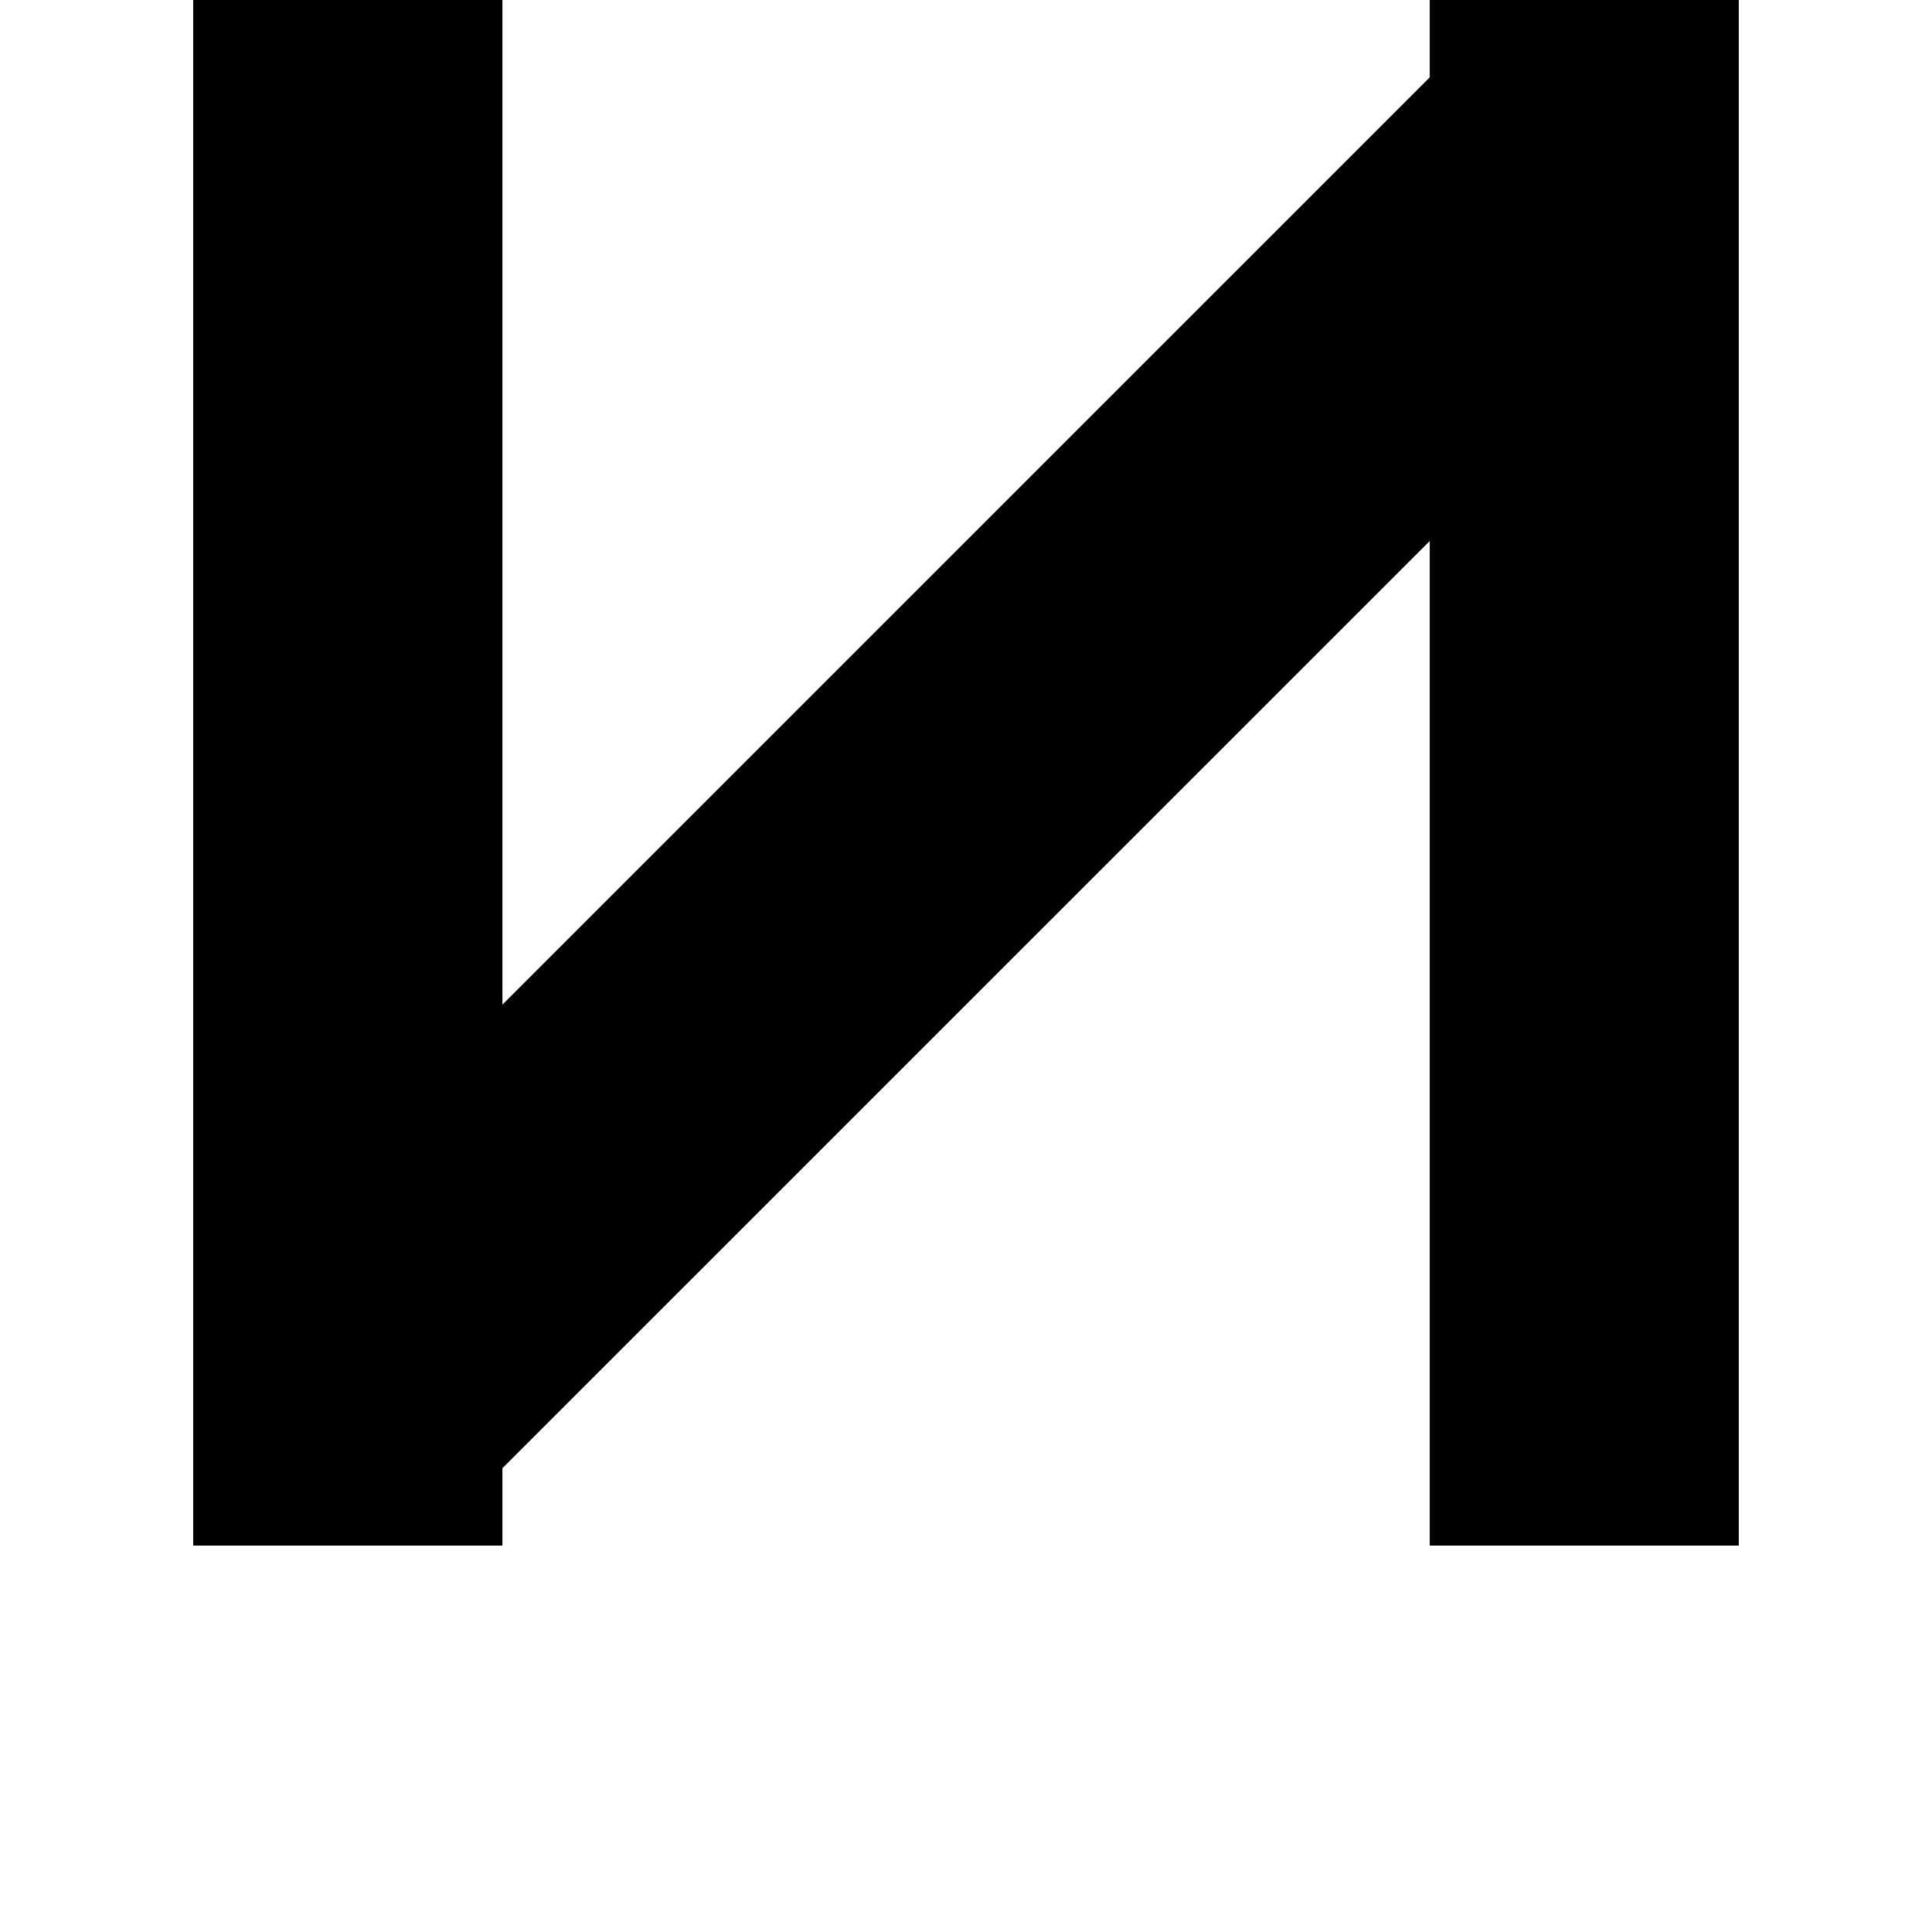
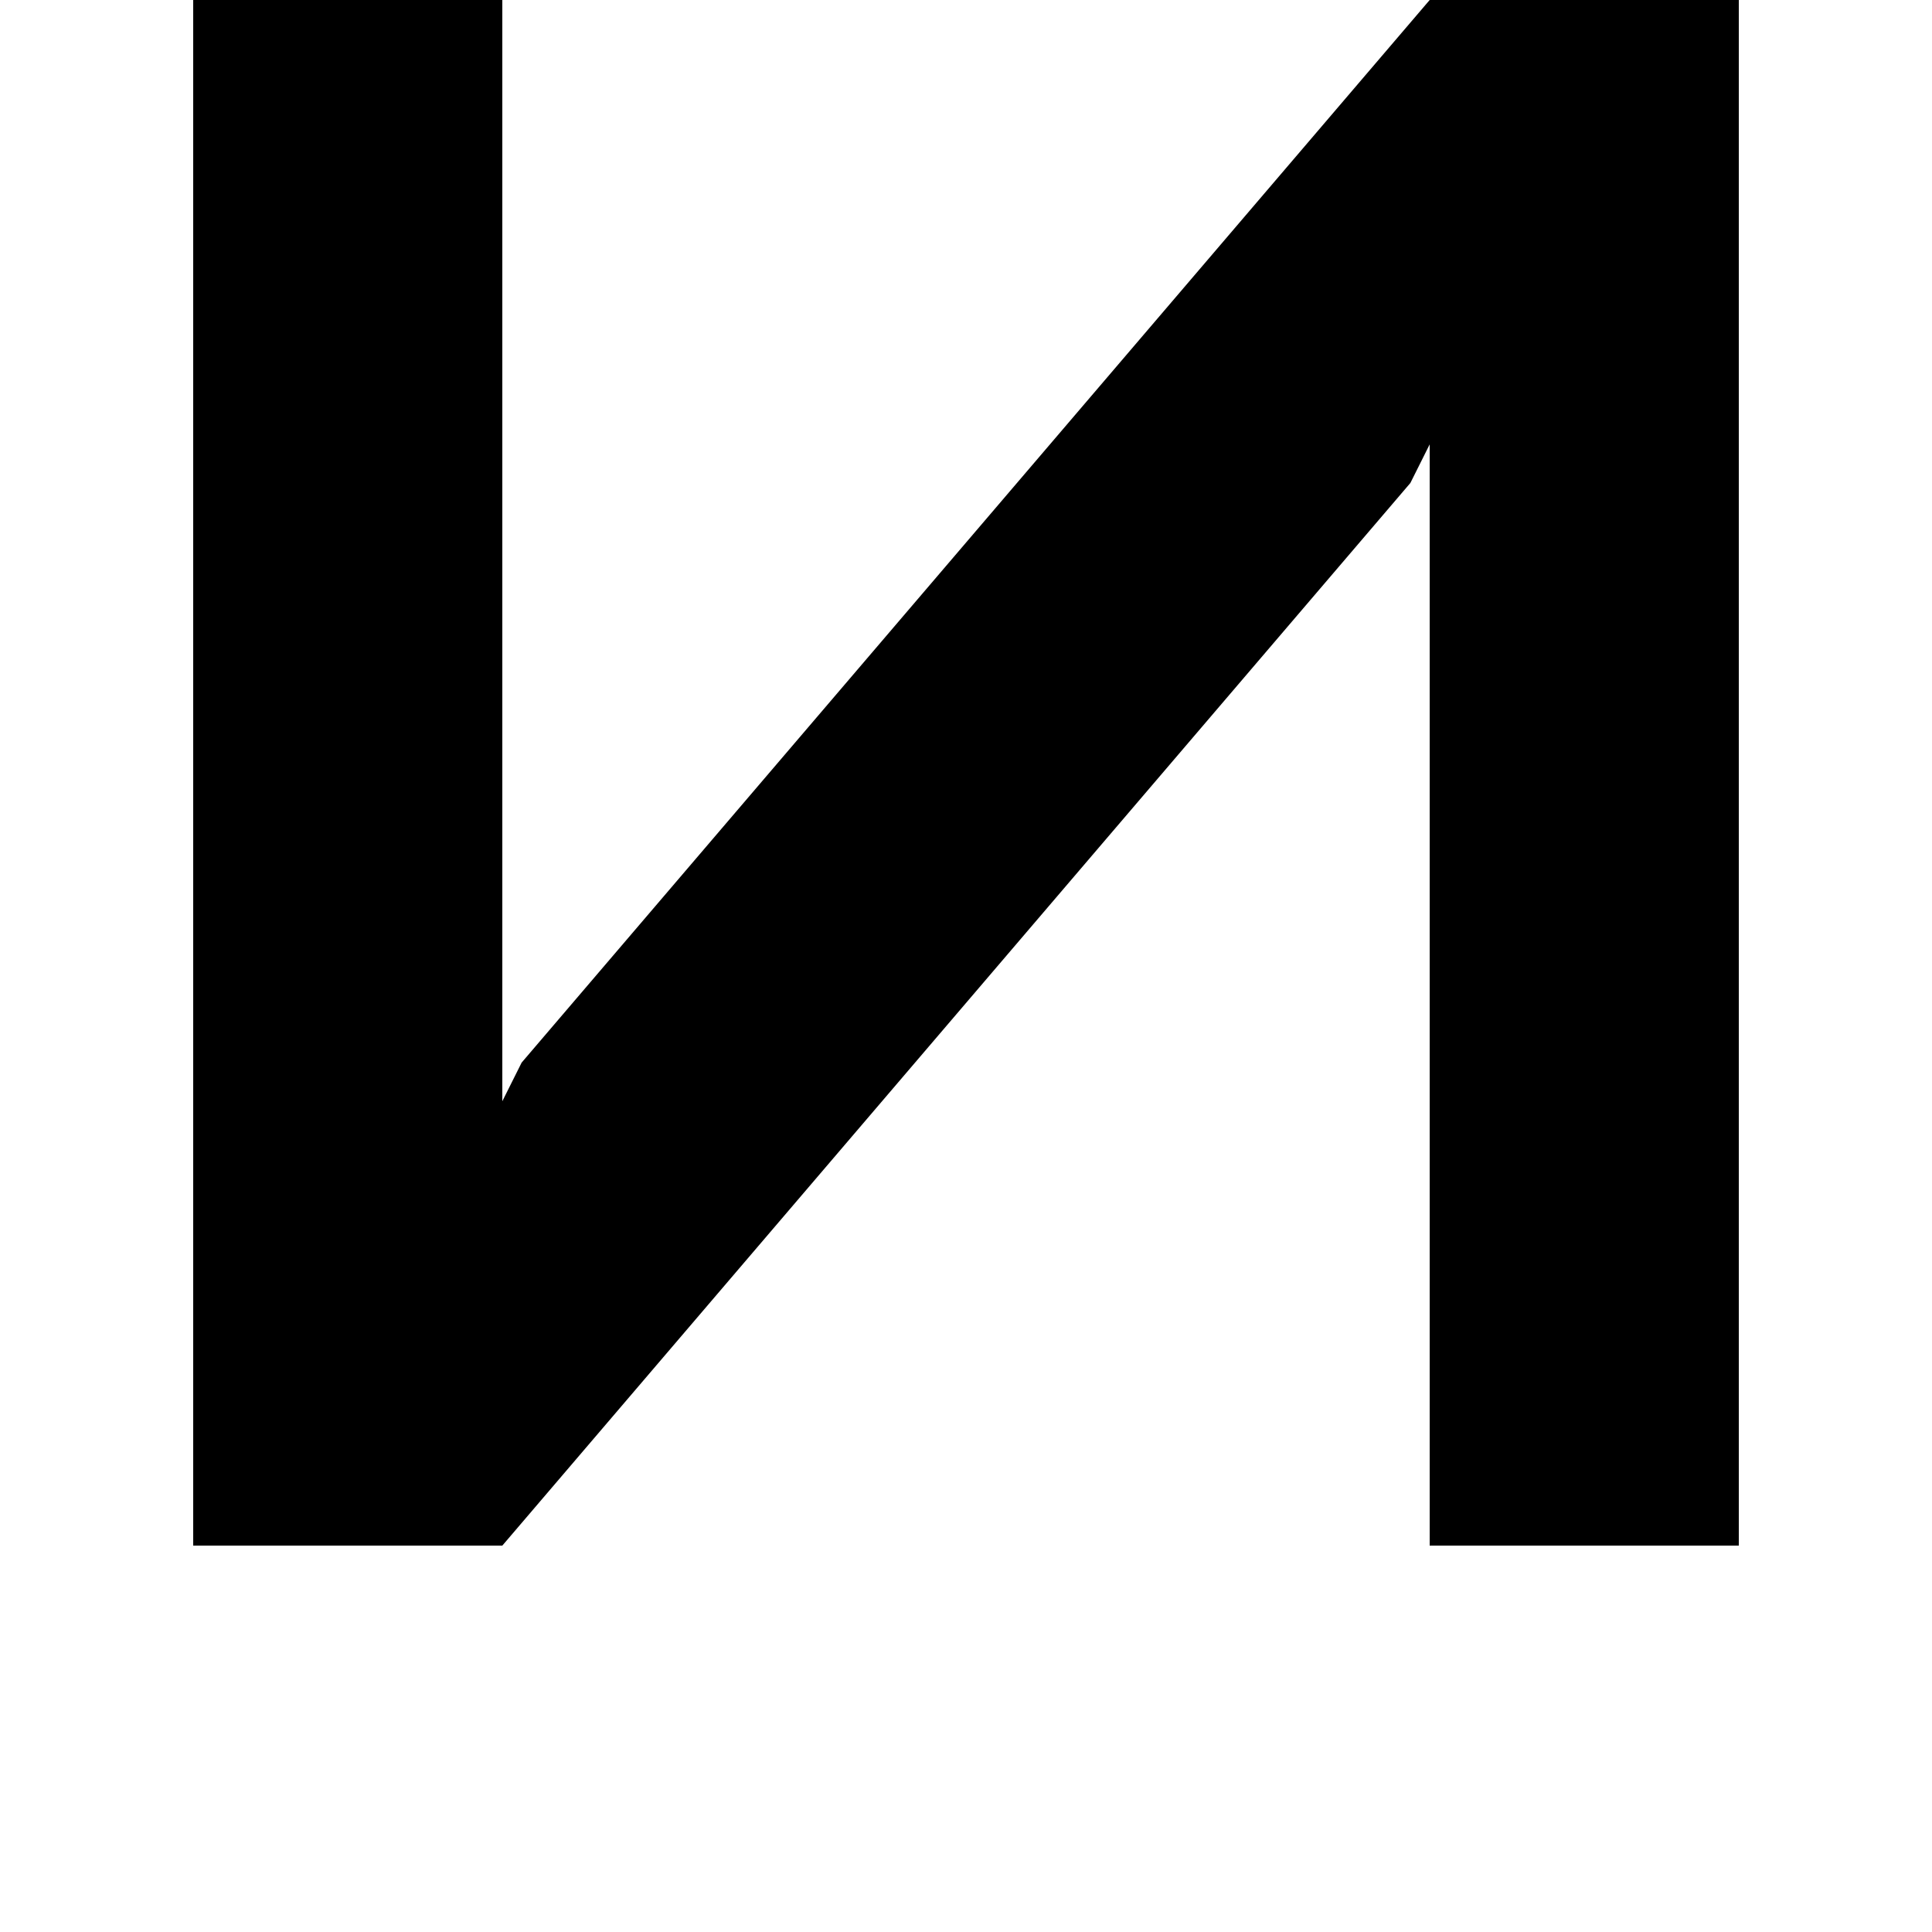
<svg xmlns="http://www.w3.org/2000/svg" width="1000" height="1000" viewBox="0 0 264.583 264.583" version="1.1" id="svg1238">
  <defs id="defs1232" />
  <g id="layer1" transform="translate(0,-32.41665)">
-     <path id="path3314" style="fill:#000000;fill-opacity:1;fill-rule:evenodd;stroke:none;stroke-width:0.282" d="M 26.458,244.083 H 68.803 V 233.485 L 195.799,106.507 V 244.083 H 238.125 V 32.417 H 195.799 V 43.008 L 68.803,169.999 V 32.417 H 26.458 Z" />
+     <path id="path322" style="color:#000000;font-style:normal;font-variant:normal;font-weight:normal;font-stretch:normal;font-size:medium;line-height:normal;font-family:sans-serif;font-variant-ligatures:normal;font-variant-position:normal;font-variant-caps:normal;font-variant-numeric:normal;font-variant-alternates:normal;font-variant-east-asian:normal;font-feature-settings:normal;font-variation-settings:normal;text-indent:0;text-align:start;text-decoration:none;text-decoration-line:none;text-decoration-style:solid;text-decoration-color:#000000;letter-spacing:normal;word-spacing:normal;text-transform:none;writing-mode:lr-tb;direction:ltr;text-orientation:mixed;dominant-baseline:auto;baseline-shift:baseline;text-anchor:start;white-space:normal;shape-padding:0;shape-margin:0;inline-size:0;clip-rule:nonzero;display:inline;overflow:visible;visibility:visible;opacity:1;isolation:auto;mix-blend-mode:normal;color-interpolation:sRGB;color-interpolation-filters:linearRGB;solid-color:#000000;solid-opacity:1;vector-effect:none;fill:#000000;fill-opacity:1;fill-rule:nonzero;stroke:none;stroke-width:3.78;stroke-linecap:butt;stroke-linejoin:miter;stroke-miterlimit:4;stroke-dasharray:none;stroke-dashoffset:0;stroke-opacity:1;color-rendering:auto;image-rendering:auto;shape-rendering:auto;text-rendering:auto;enable-background:accumulate;stop-color:#000000;stop-opacity:1" d="M 740,0 270,550 260,570 V 0 H 100 v 800 h 160 l 470,-550 10,-20 0,570 H 900 V 0 Z" transform="matrix(0.2645833,0,0,0.2645833,0,32.41665)" />
  </g>
</svg>
